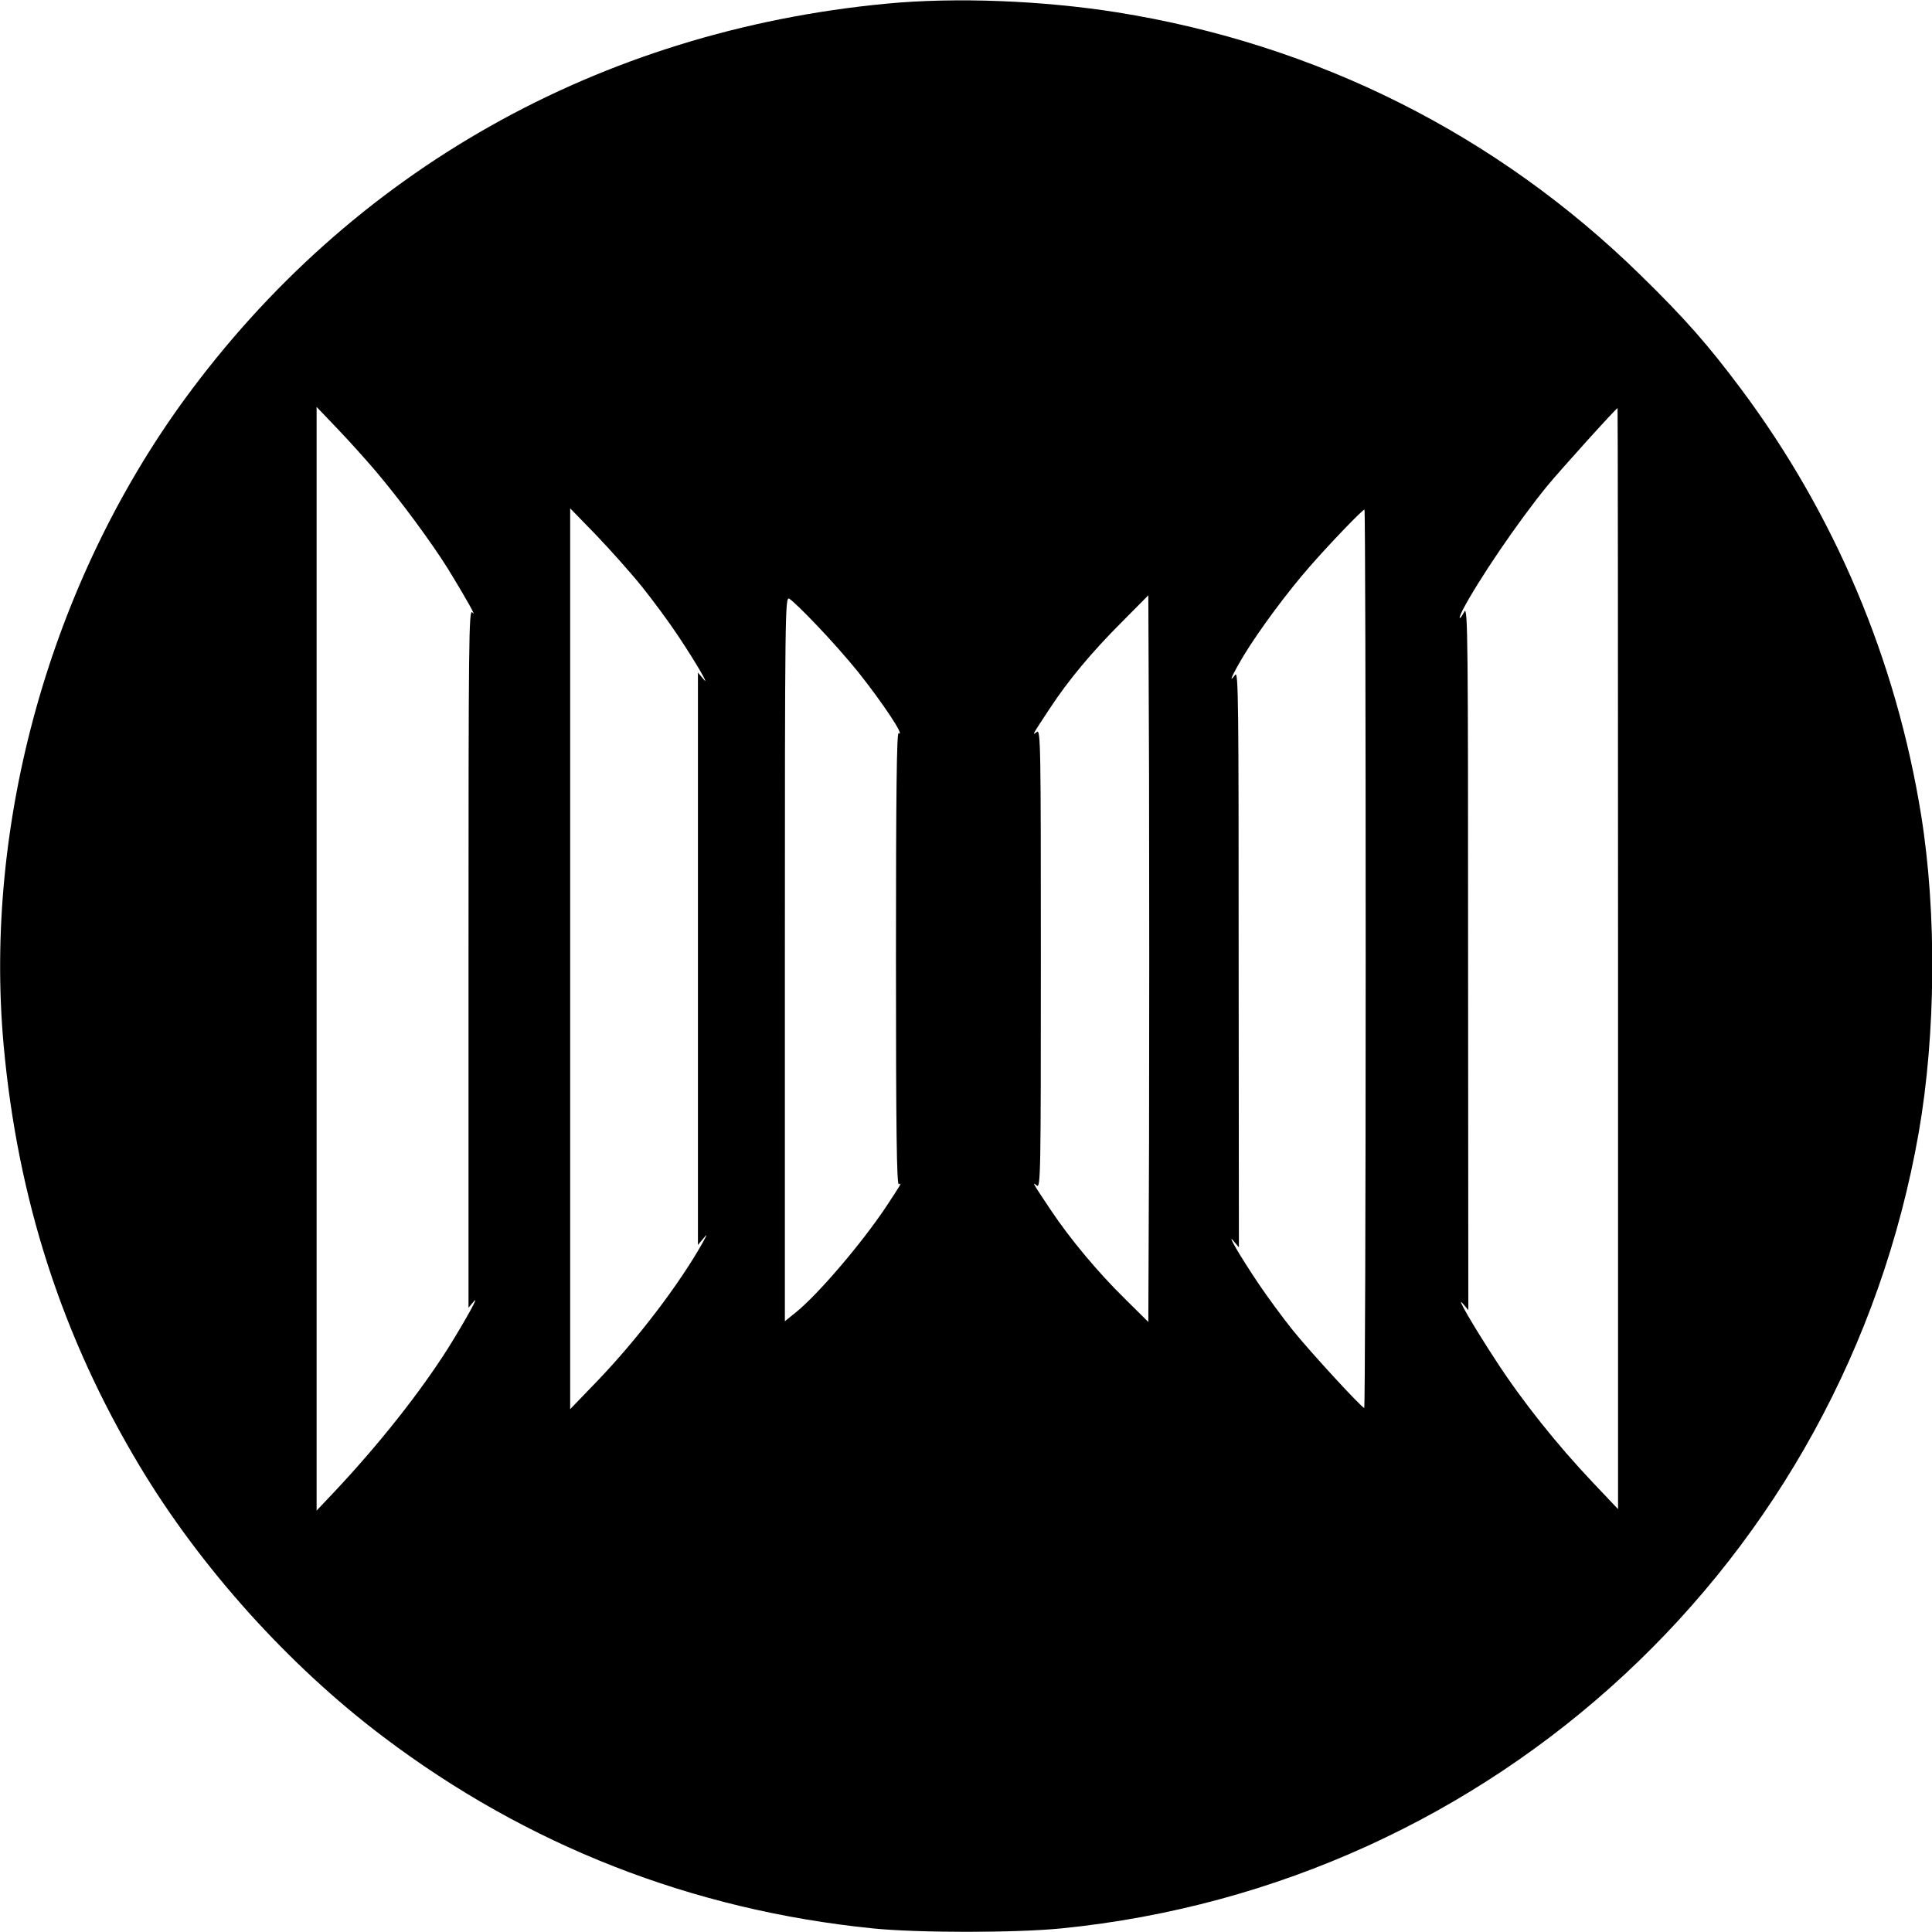
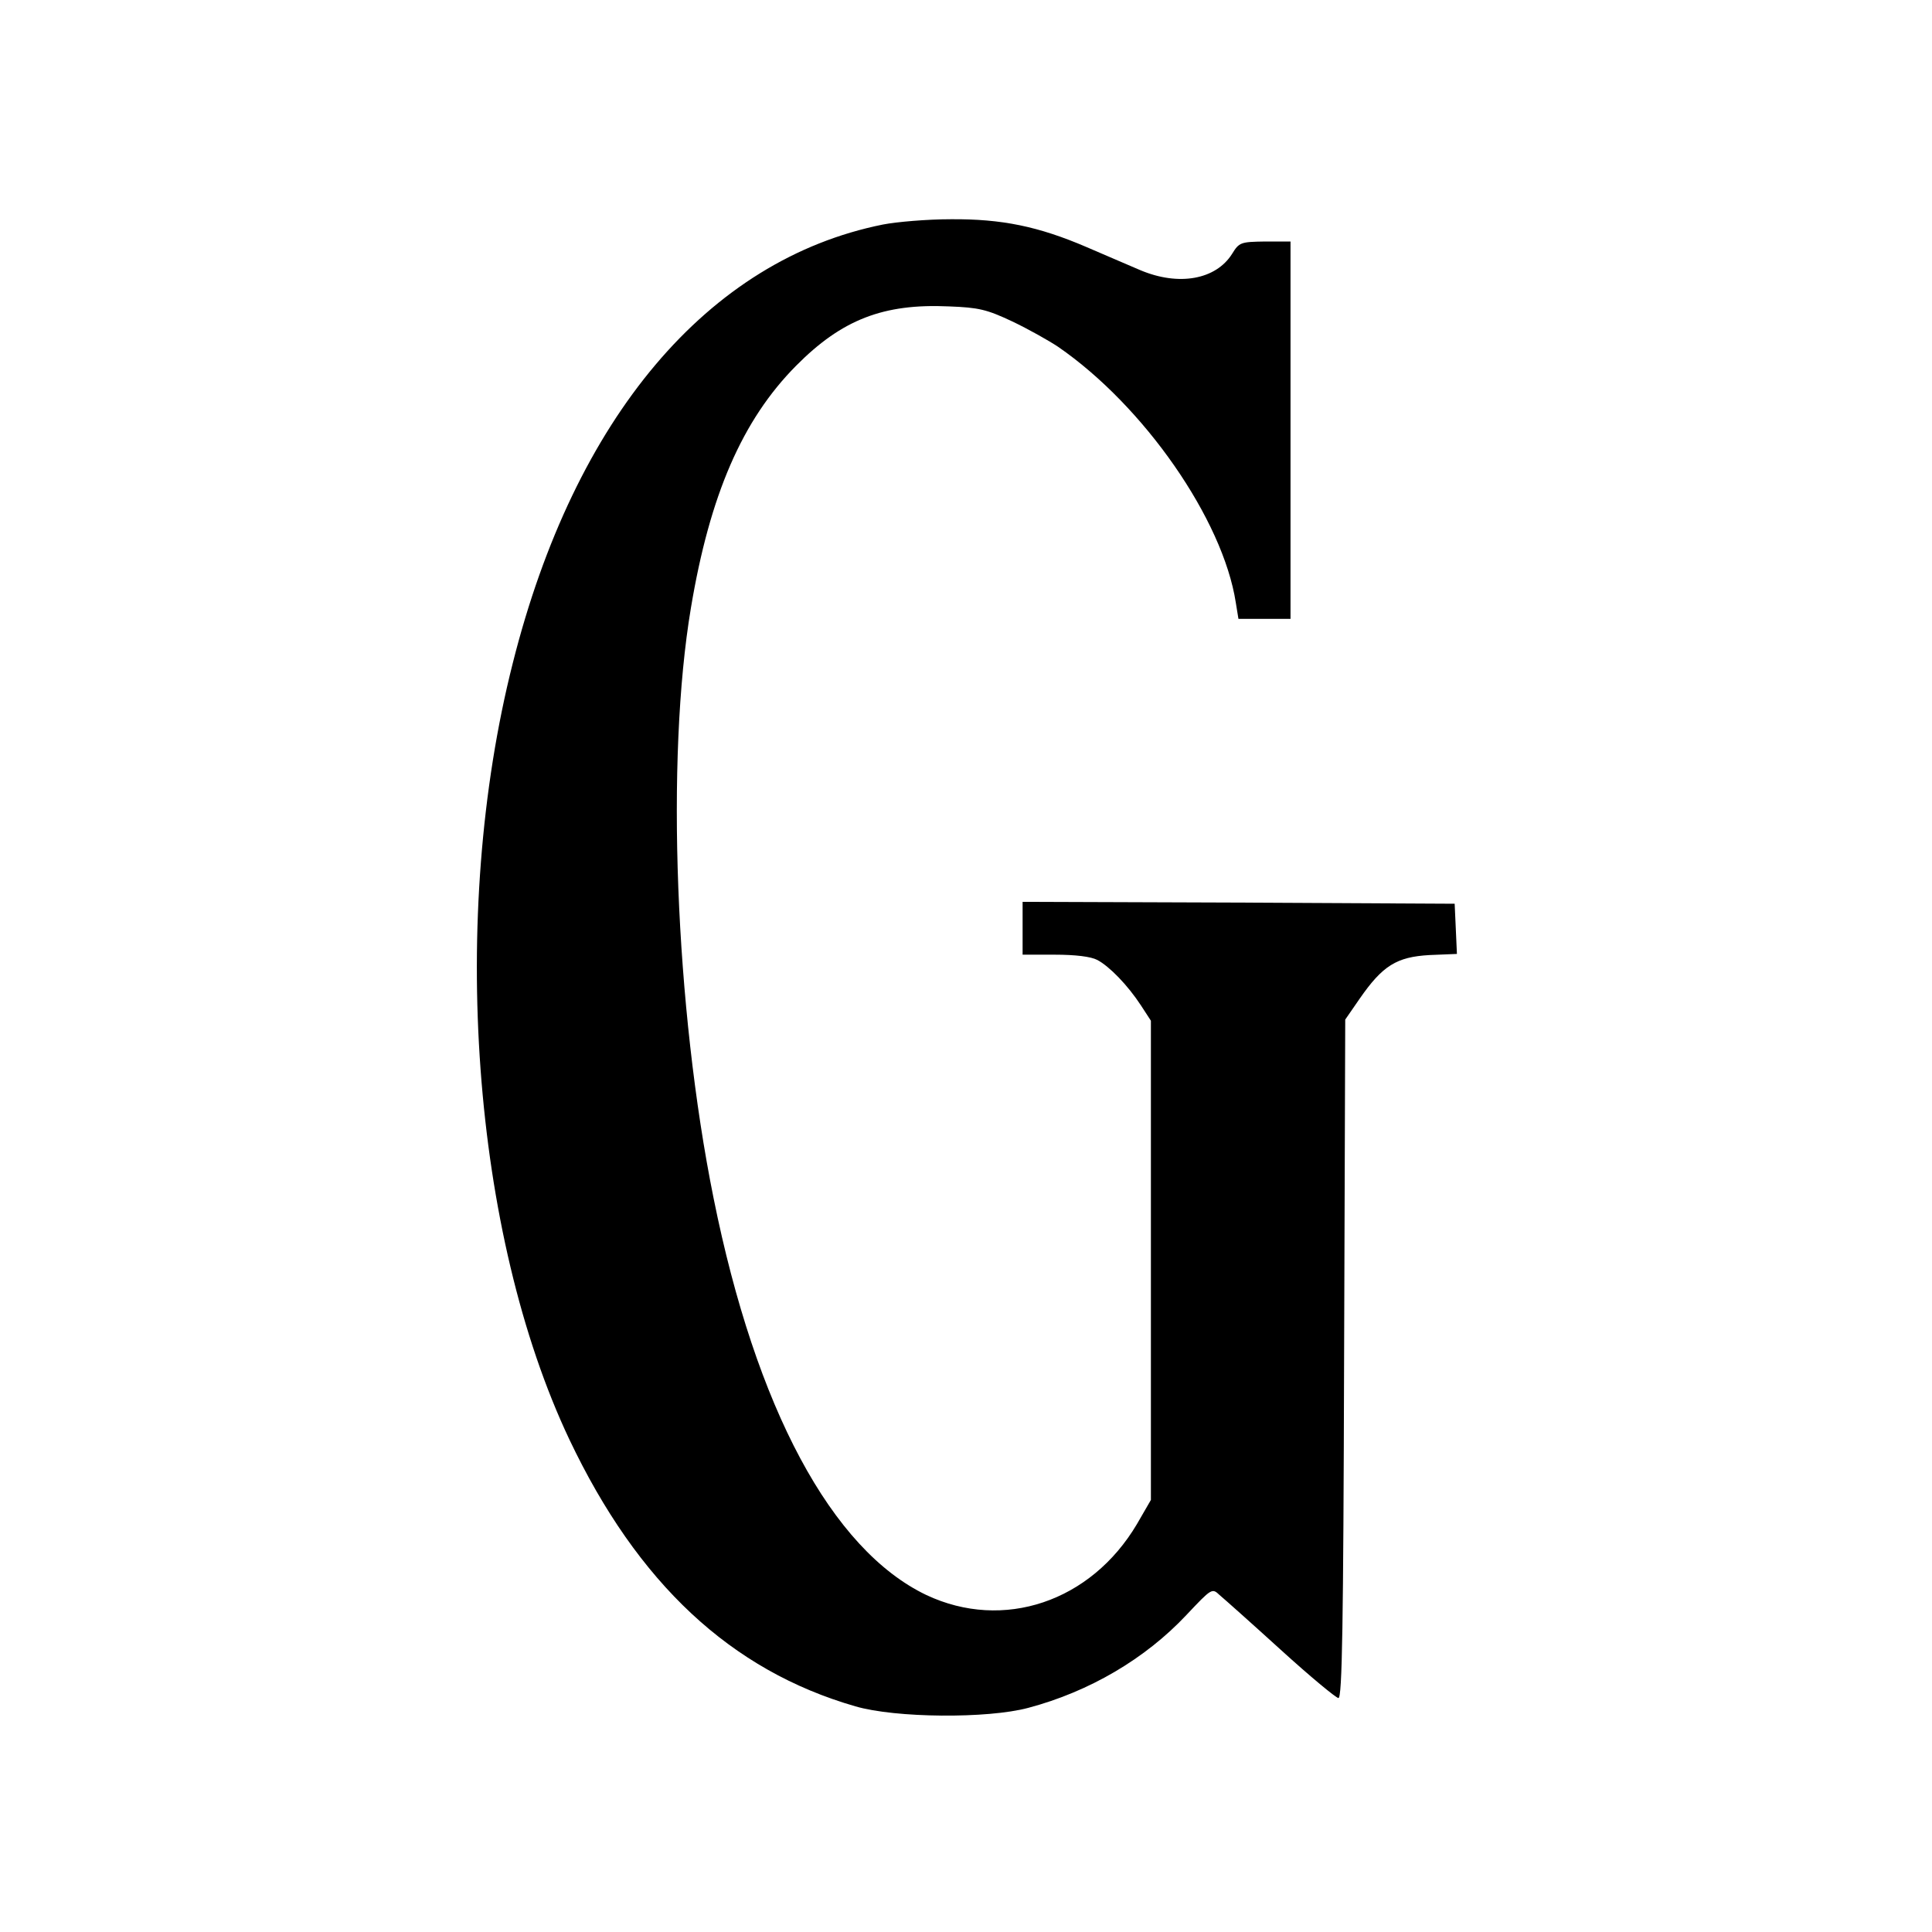
- <svg xmlns="http://www.w3.org/2000/svg" version="1.0" width="800pt" height="800pt" viewBox="0 0 800 800" preserveAspectRatio="xMidYMid meet">
-   <g transform="translate(0,800) scale(0.1,-0.1)" fill="#000000" stroke="none">
-     <path d="M3672 7985 c-1190 -113 -2217 -692 -2909 -1640 -554 -761 -831 -1751 -748 -2672 58 -639 242 -1208 563 -1743 251 -419 617 -826 1008 -1121 596 -451 1279 -718 2027 -794 188 -19 592 -19 783 0 1792 180 3238 1522 3549 3295 71 407 75 911 10 1315 -104 645 -359 1247 -747 1766 -136 182 -232 291 -414 469 -595 583 -1341 957 -2169 1089 -309 49 -668 63 -953 36z m-2117 -1935 c105 -124 231 -295 301 -407 71 -116 122 -206 100 -179 -15 18 -16 -114 -16 -1430 l0 -1449 21 25 c28 34 -32 -74 -104 -190 -117 -185 -286 -399 -475 -600 l-71 -75 0 2285 0 2285 86 -90 c47 -49 118 -128 158 -175z m5145 -2020 l0 -2279 -106 112 c-145 153 -290 334 -399 502 -95 145 -173 280 -136 235 l21 -25 -1 1460 c0 1300 -1 1457 -15 1433 -21 -39 -28 -35 -8 5 65 124 227 363 350 514 50 61 285 322 292 323 1 0 2 -1026 2 -2280z m-4042 1541 c45 -56 113 -148 150 -204 76 -114 136 -218 103 -177 l-21 25 0 -1185 0 -1185 21 25 c19 23 19 22 -1 -15 -97 -173 -274 -405 -443 -580 l-106 -110 0 1865 0 1865 108 -111 c59 -62 144 -157 189 -213z m2997 -1541 c0 -1023 -3 -1860 -6 -1860 -10 0 -222 230 -296 322 -41 51 -105 138 -142 193 -76 113 -136 216 -102 175 l21 -25 -1 1195 c0 1053 -1 1193 -14 1176 -31 -41 -13 -1 34 78 65 107 182 265 277 373 85 97 216 233 224 233 3 0 5 -837 5 -1860z m-2273 1381 c53 -55 130 -142 171 -193 101 -127 197 -271 168 -254 -8 5 -11 -252 -11 -934 0 -709 3 -939 12 -934 14 9 10 2 -55 -96 -99 -148 -276 -356 -370 -433 l-47 -38 0 1501 c0 1447 1 1500 18 1491 10 -5 62 -55 114 -110z m1376 -2133 l-3 -752 -96 95 c-115 113 -228 249 -307 367 -77 115 -80 121 -59 103 16 -13 17 46 17 939 0 893 -1 952 -17 939 -21 -17 -19 -13 53 96 78 119 175 235 299 359 l110 111 3 -752 c1 -414 1 -1091 0 -1505z" />
+ <svg xmlns="http://www.w3.org/2000/svg" version="1.0" width="512pt" height="512pt" viewBox="0 0 512 512" preserveAspectRatio="xMidYMid meet">
+   <g transform="translate(0,512) scale(0.1,-0.1)" fill="#000000" stroke="none">
+     <path d="M2340 4525 c-464 -93 -817 -511 -981 -1162 -170 -671 -108 -1513 150 -2058 181 -381 428 -612 758 -707 106 -31 350 -33 458 -4 162 43 310 130 419 246 67 71 68 72 88 53 12 -10 85 -75 162 -145 78 -71 147 -128 153 -128 10 0 13 194 15 899 l3 899 38 55 c61 88 98 111 185 116 l73 3 -3 67 -3 66 -572 3 -573 2 0 -70 0 -70 85 0 c55 0 96 -5 113 -14 32 -17 80 -66 116 -121 l26 -40 0 -635 0 -635 -37 -64 c-122 -206 -354 -284 -558 -188 -251 120 -452 495 -564 1052 -102 506 -127 1165 -60 1564 50 299 136 498 279 642 121 122 231 165 405 157 79 -3 100 -8 168 -40 42 -20 97 -51 121 -67 228 -157 437 -458 471 -678 l7 -43 69 0 69 0 0 500 0 500 -67 0 c-65 -1 -69 -2 -88 -33 -43 -68 -141 -86 -243 -43 -31 13 -95 41 -142 61 -128 55 -225 75 -360 74 -63 0 -144 -7 -180 -14z" />
  </g>
</svg>
